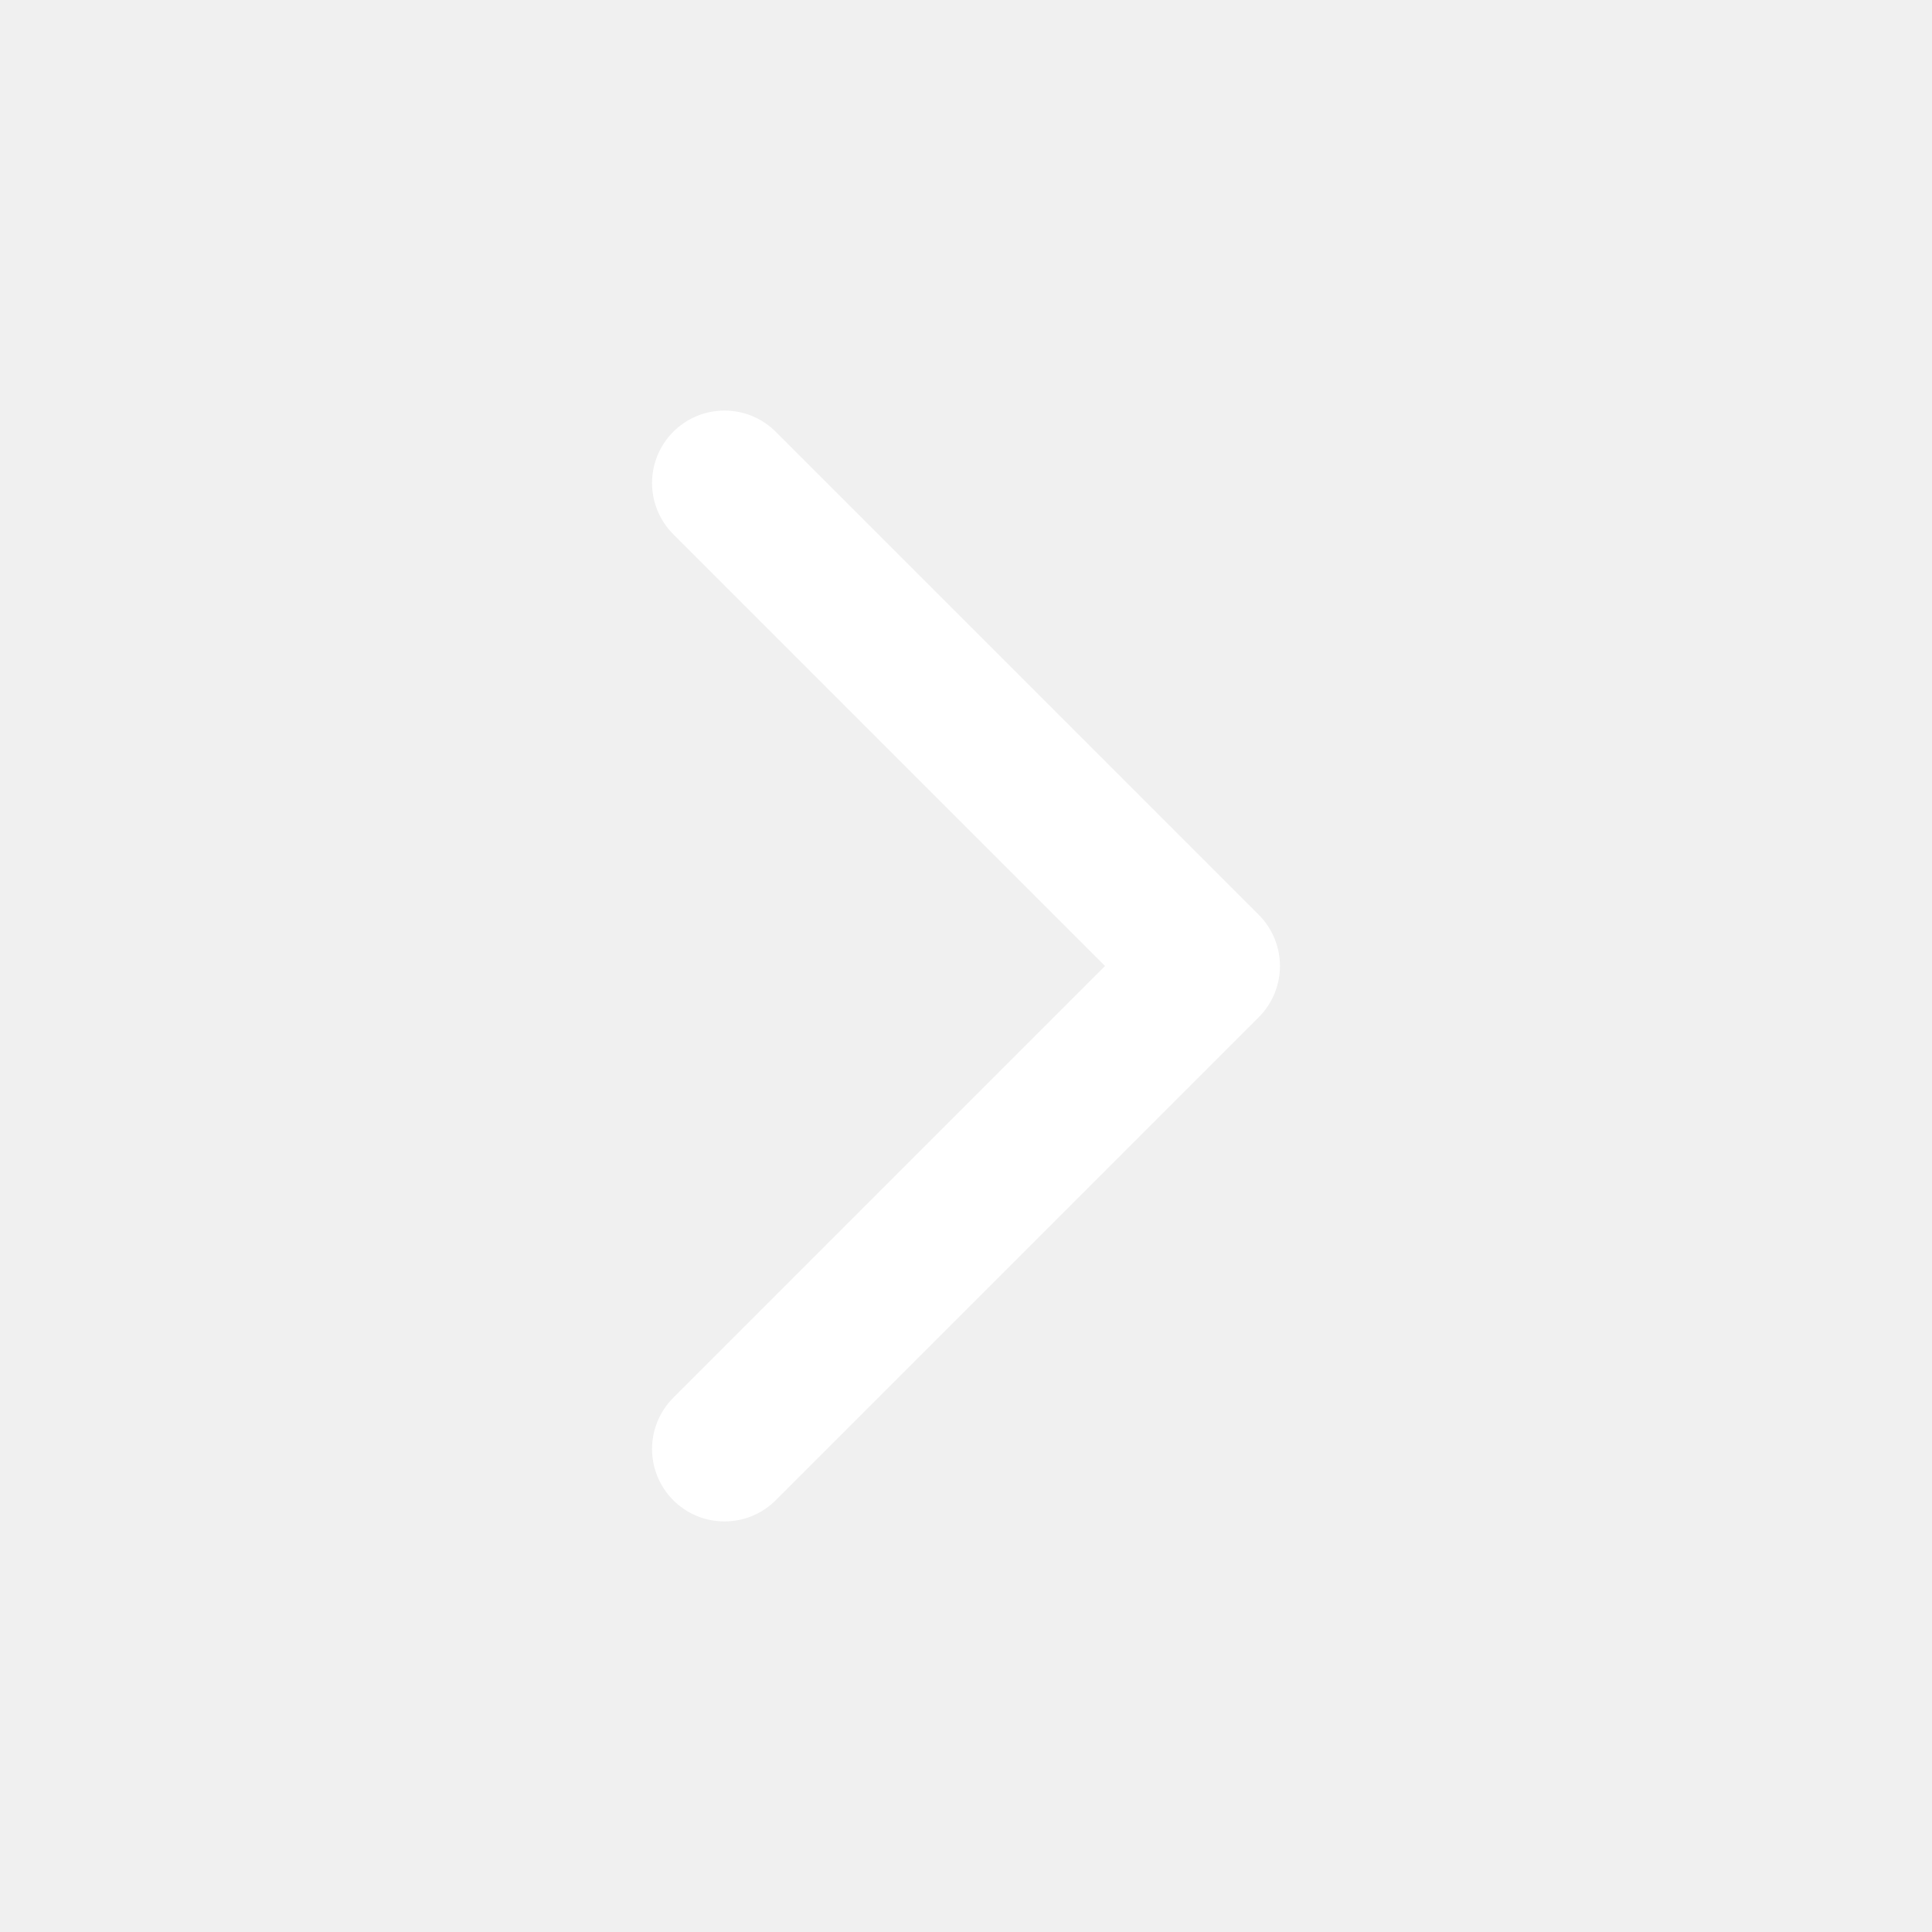
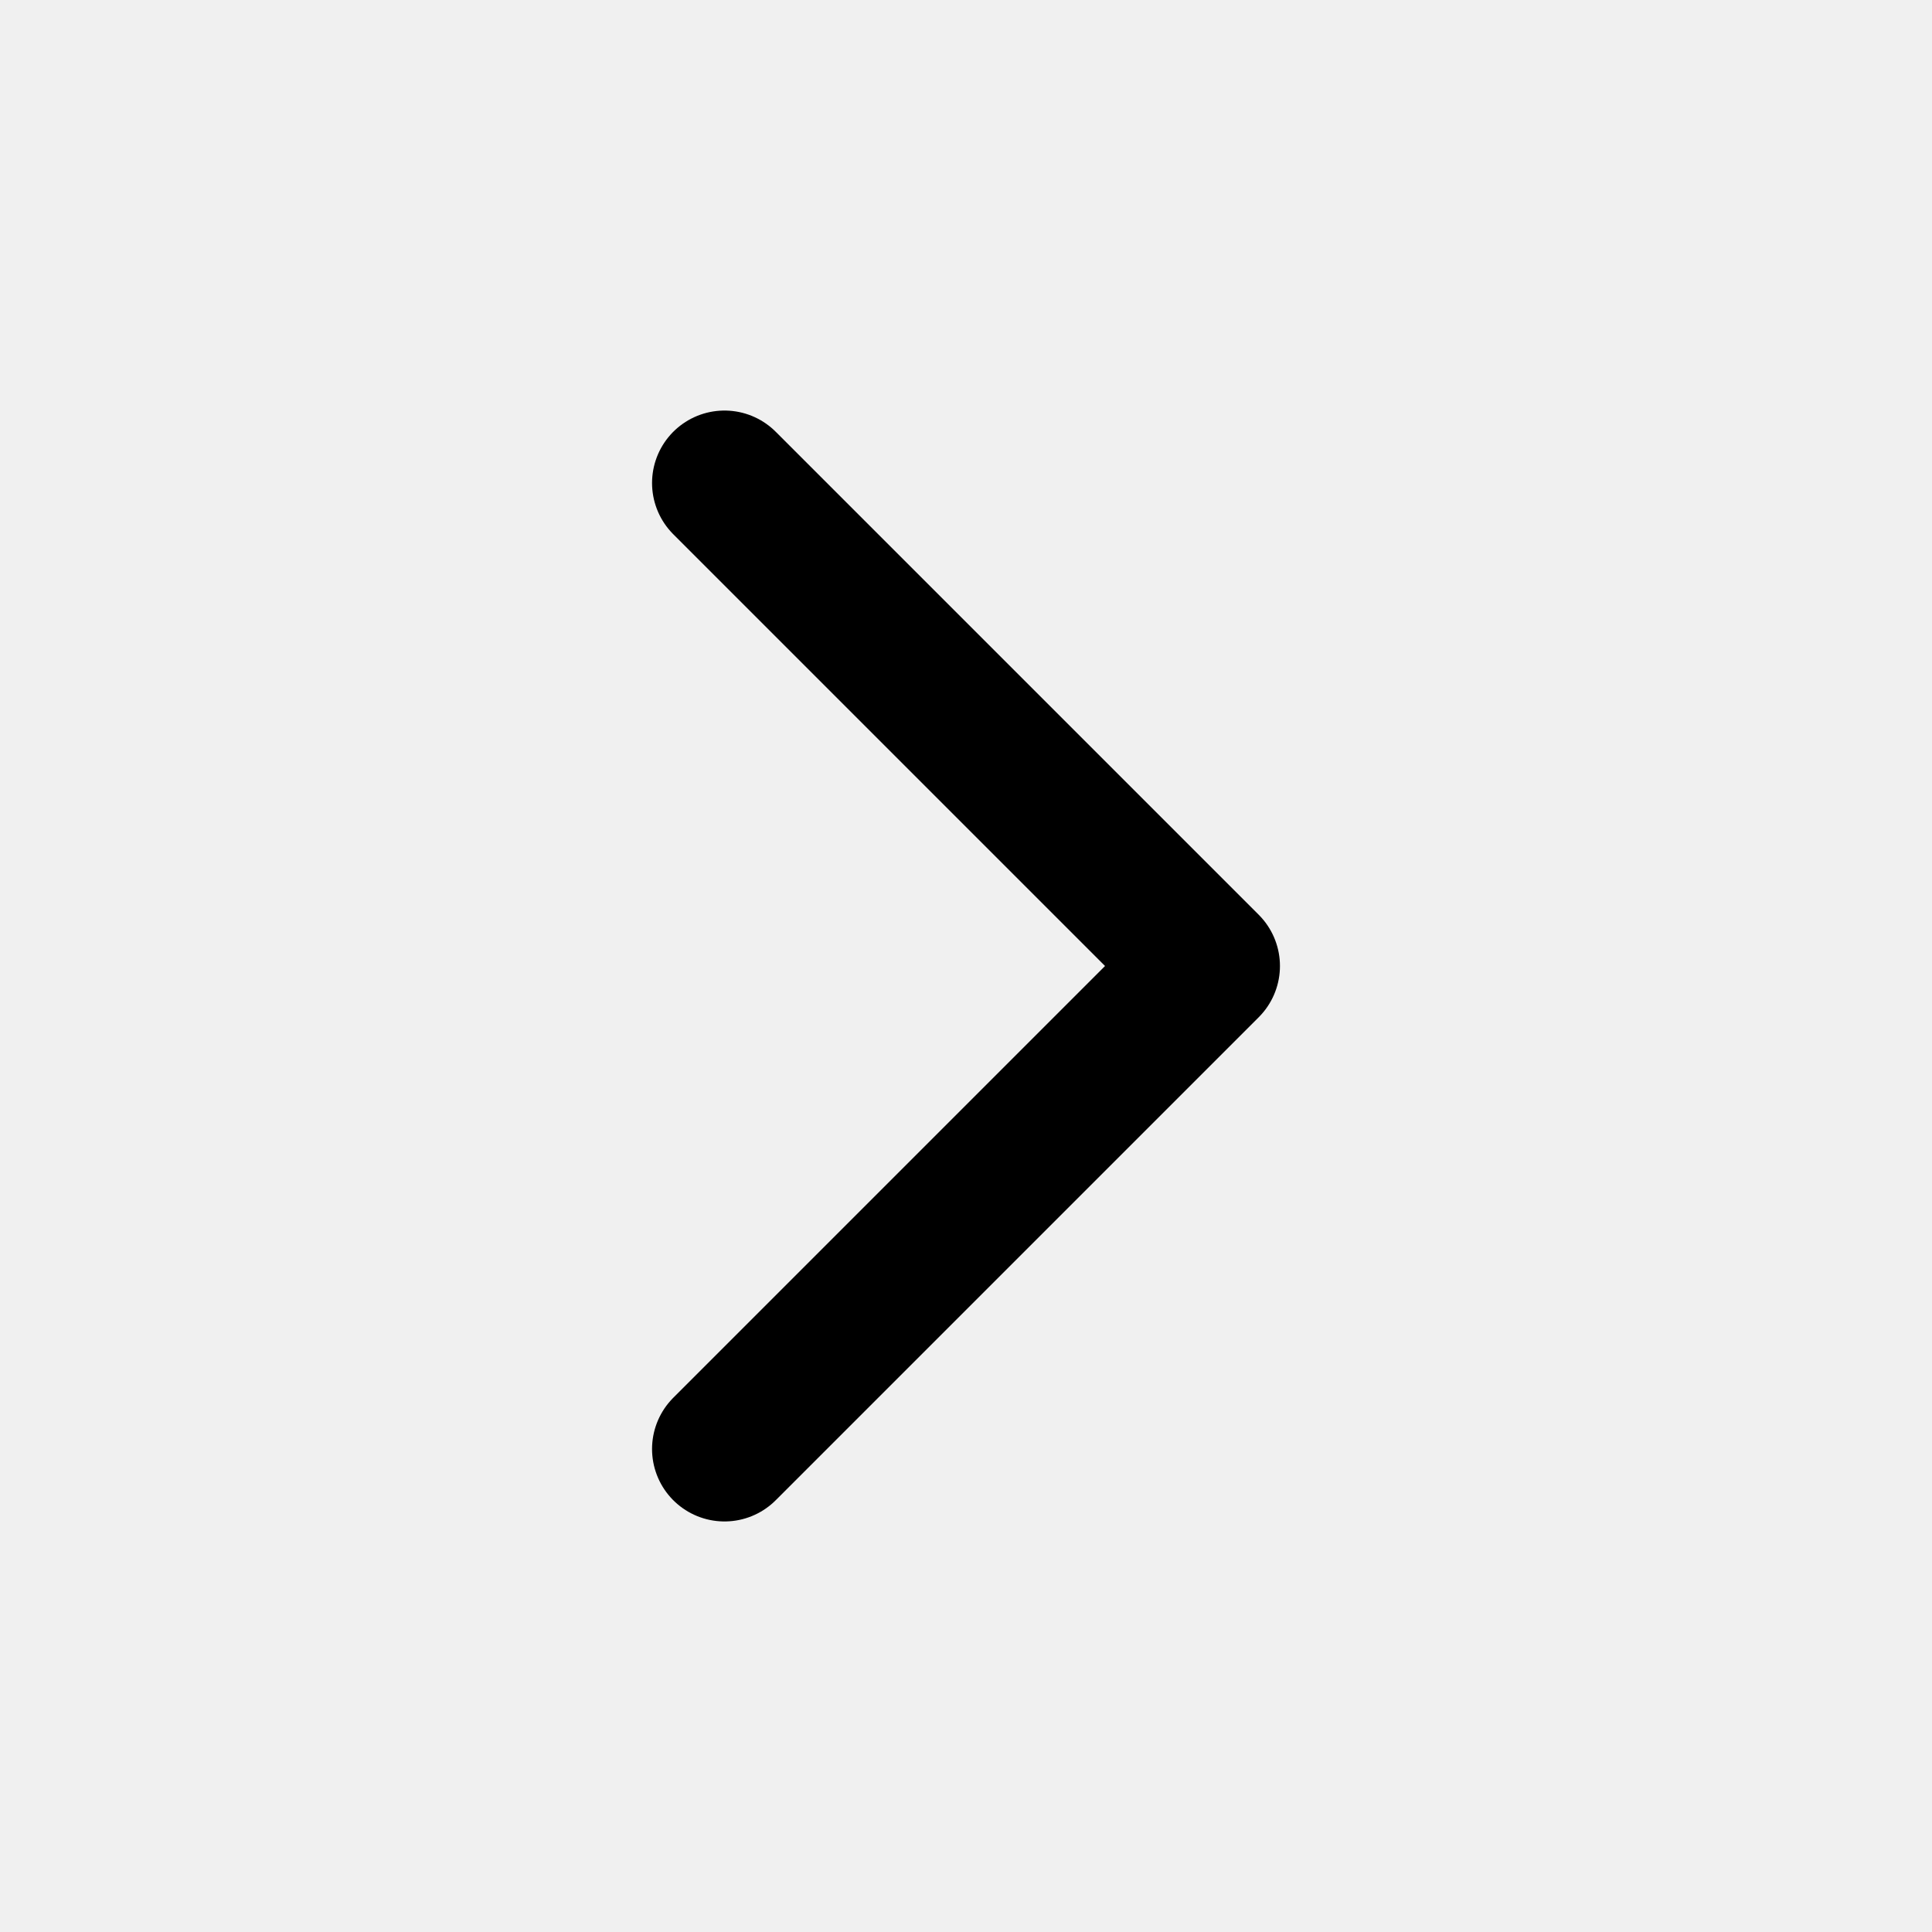
<svg xmlns="http://www.w3.org/2000/svg" width="20" height="20" viewBox="0 0 20 20" fill="none">
  <g id="Chevron Right">
-     <path id="Icon" d="M7.5 15L12.5 10L7.5 5" stroke="white" stroke-width="1.5" stroke-linecap="round" stroke-linejoin="round" />
+     <path id="Icon" d="M7.5 15L12.5 10L7.5 5" stroke="CurrentColor" stroke-width="1.5" stroke-linecap="round" stroke-linejoin="round" />
  </g>
</svg>
